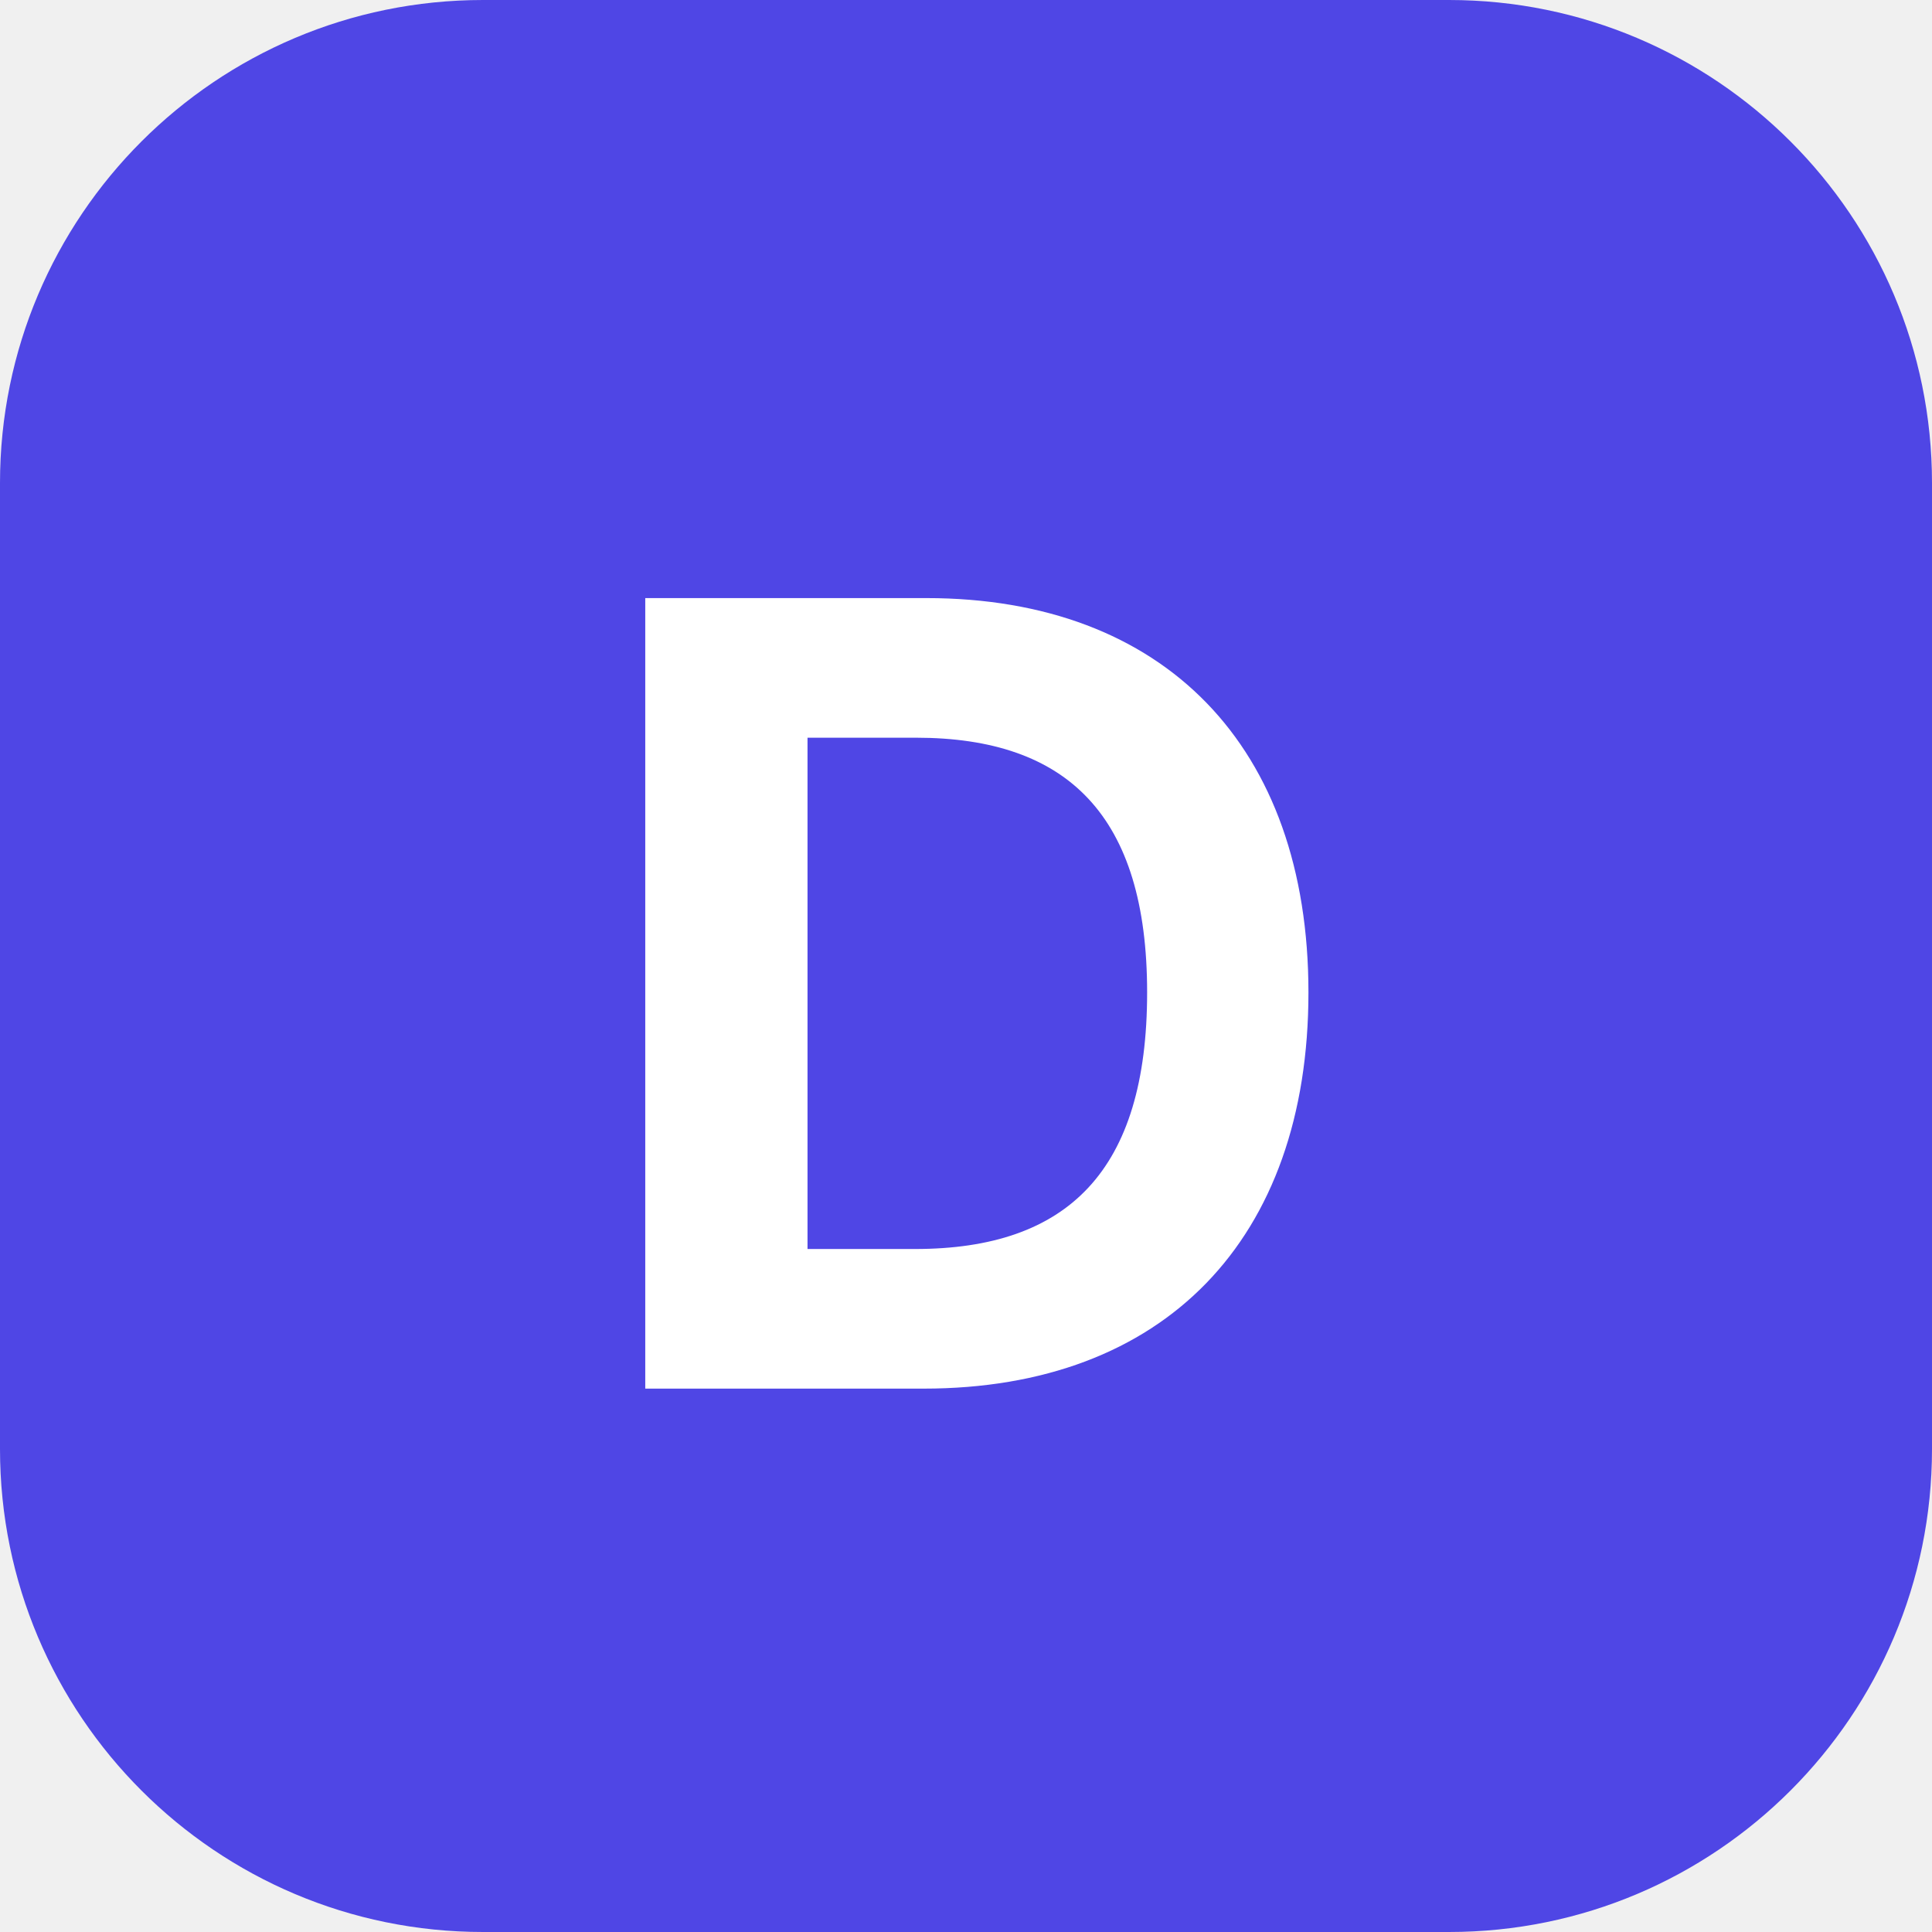
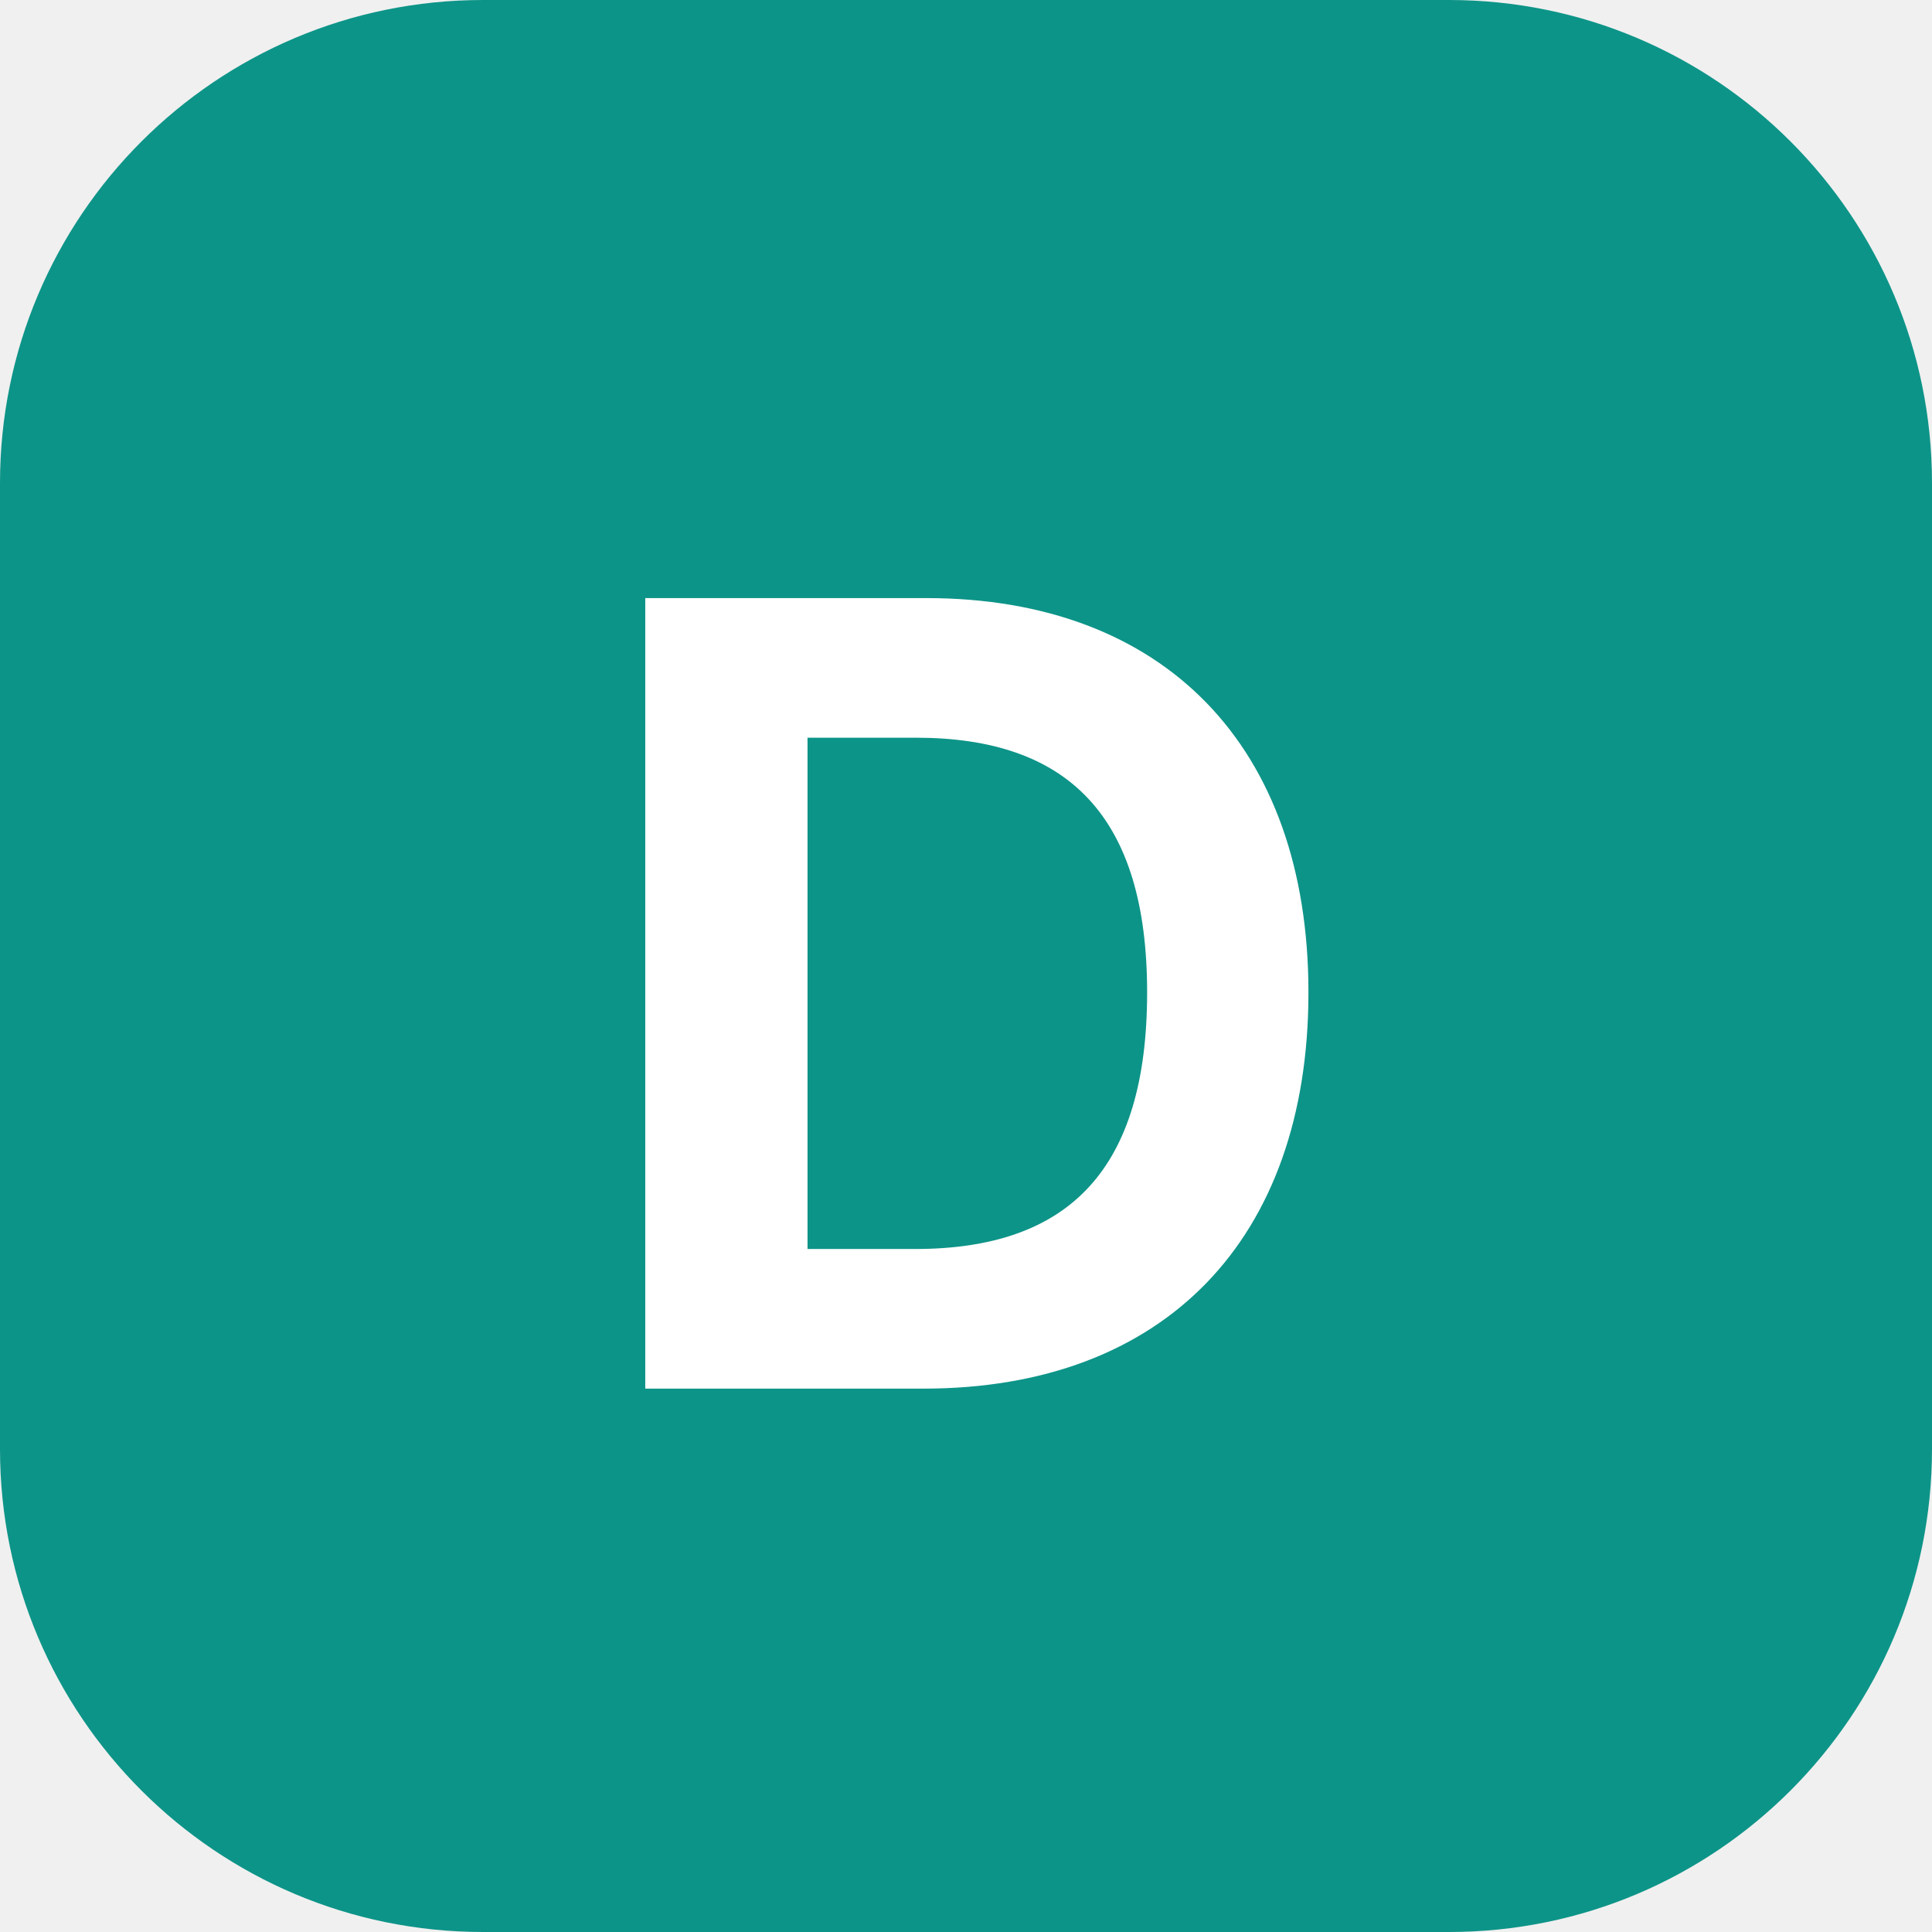
<svg xmlns="http://www.w3.org/2000/svg" viewBox="0 0 32 32" fill="none">
-   <rect width="32" height="32" rx="8" fill="#4f46e5" />
+   <rect width="32" height="32" rx="8" fill="#0d9488" />
  <text x="16" y="23" font-family="Inter,sans-serif" font-size="18" font-weight="700" fill="white" text-anchor="middle">D</text>
</svg>
